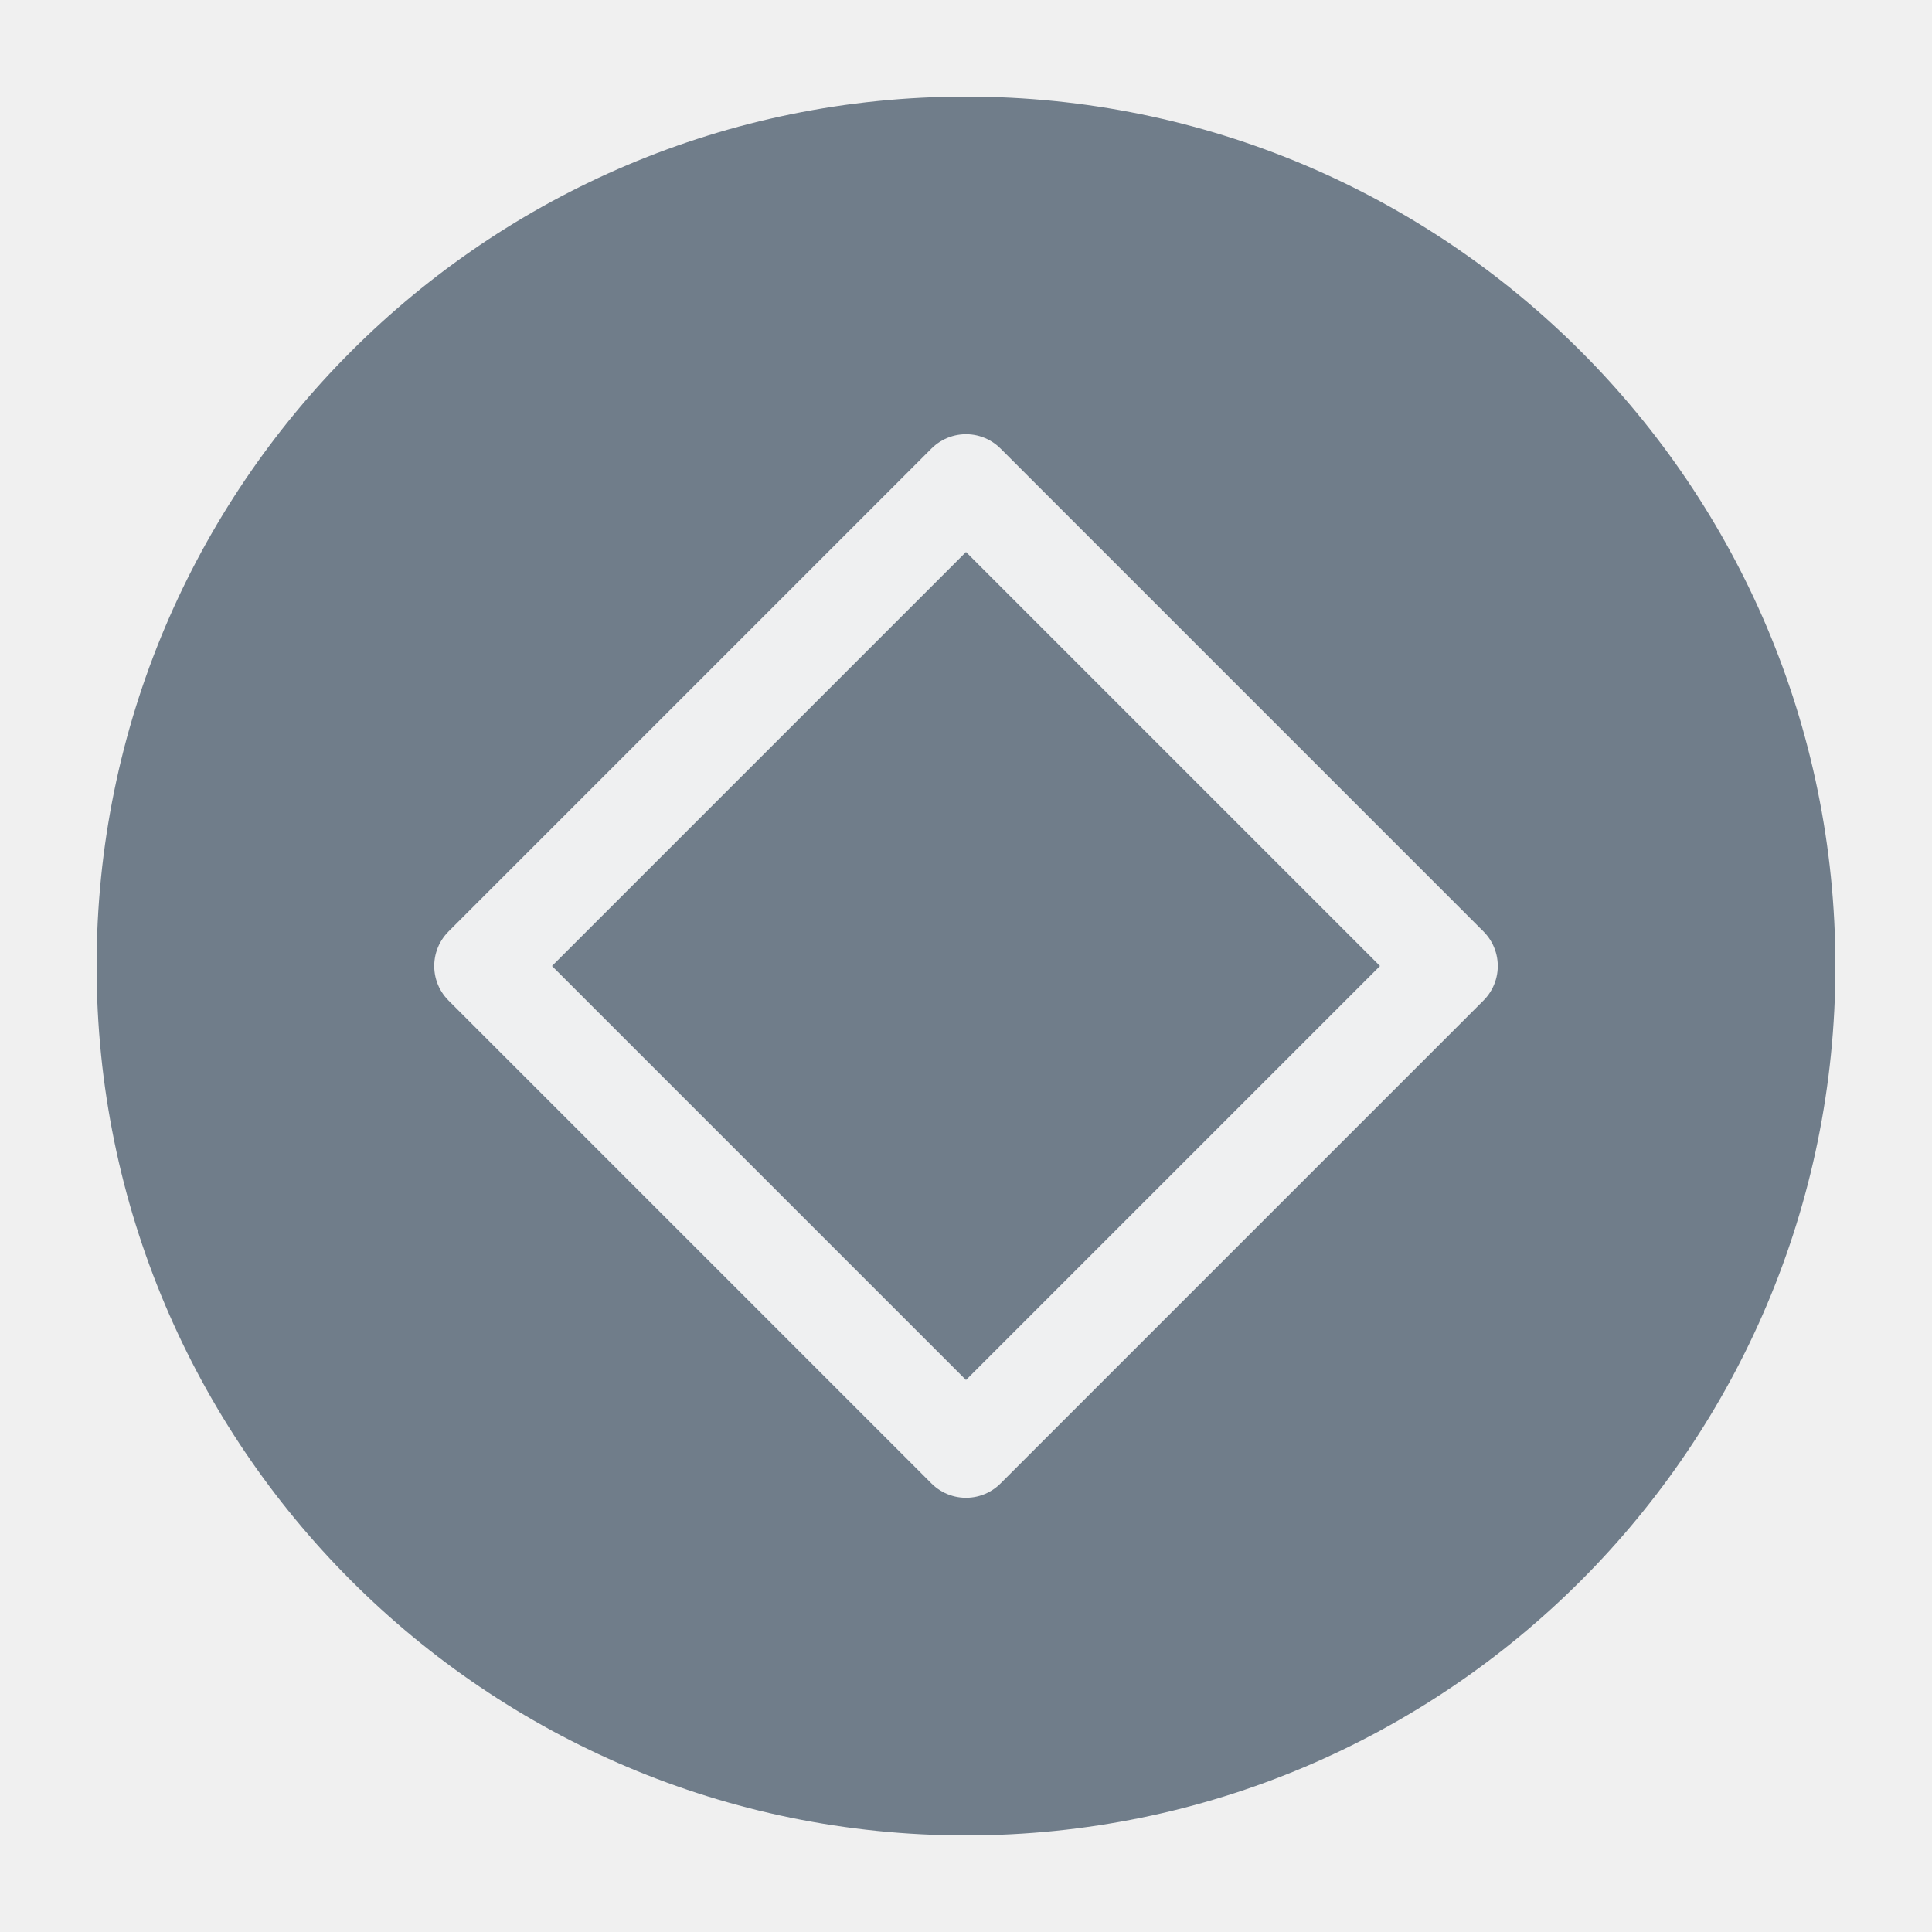
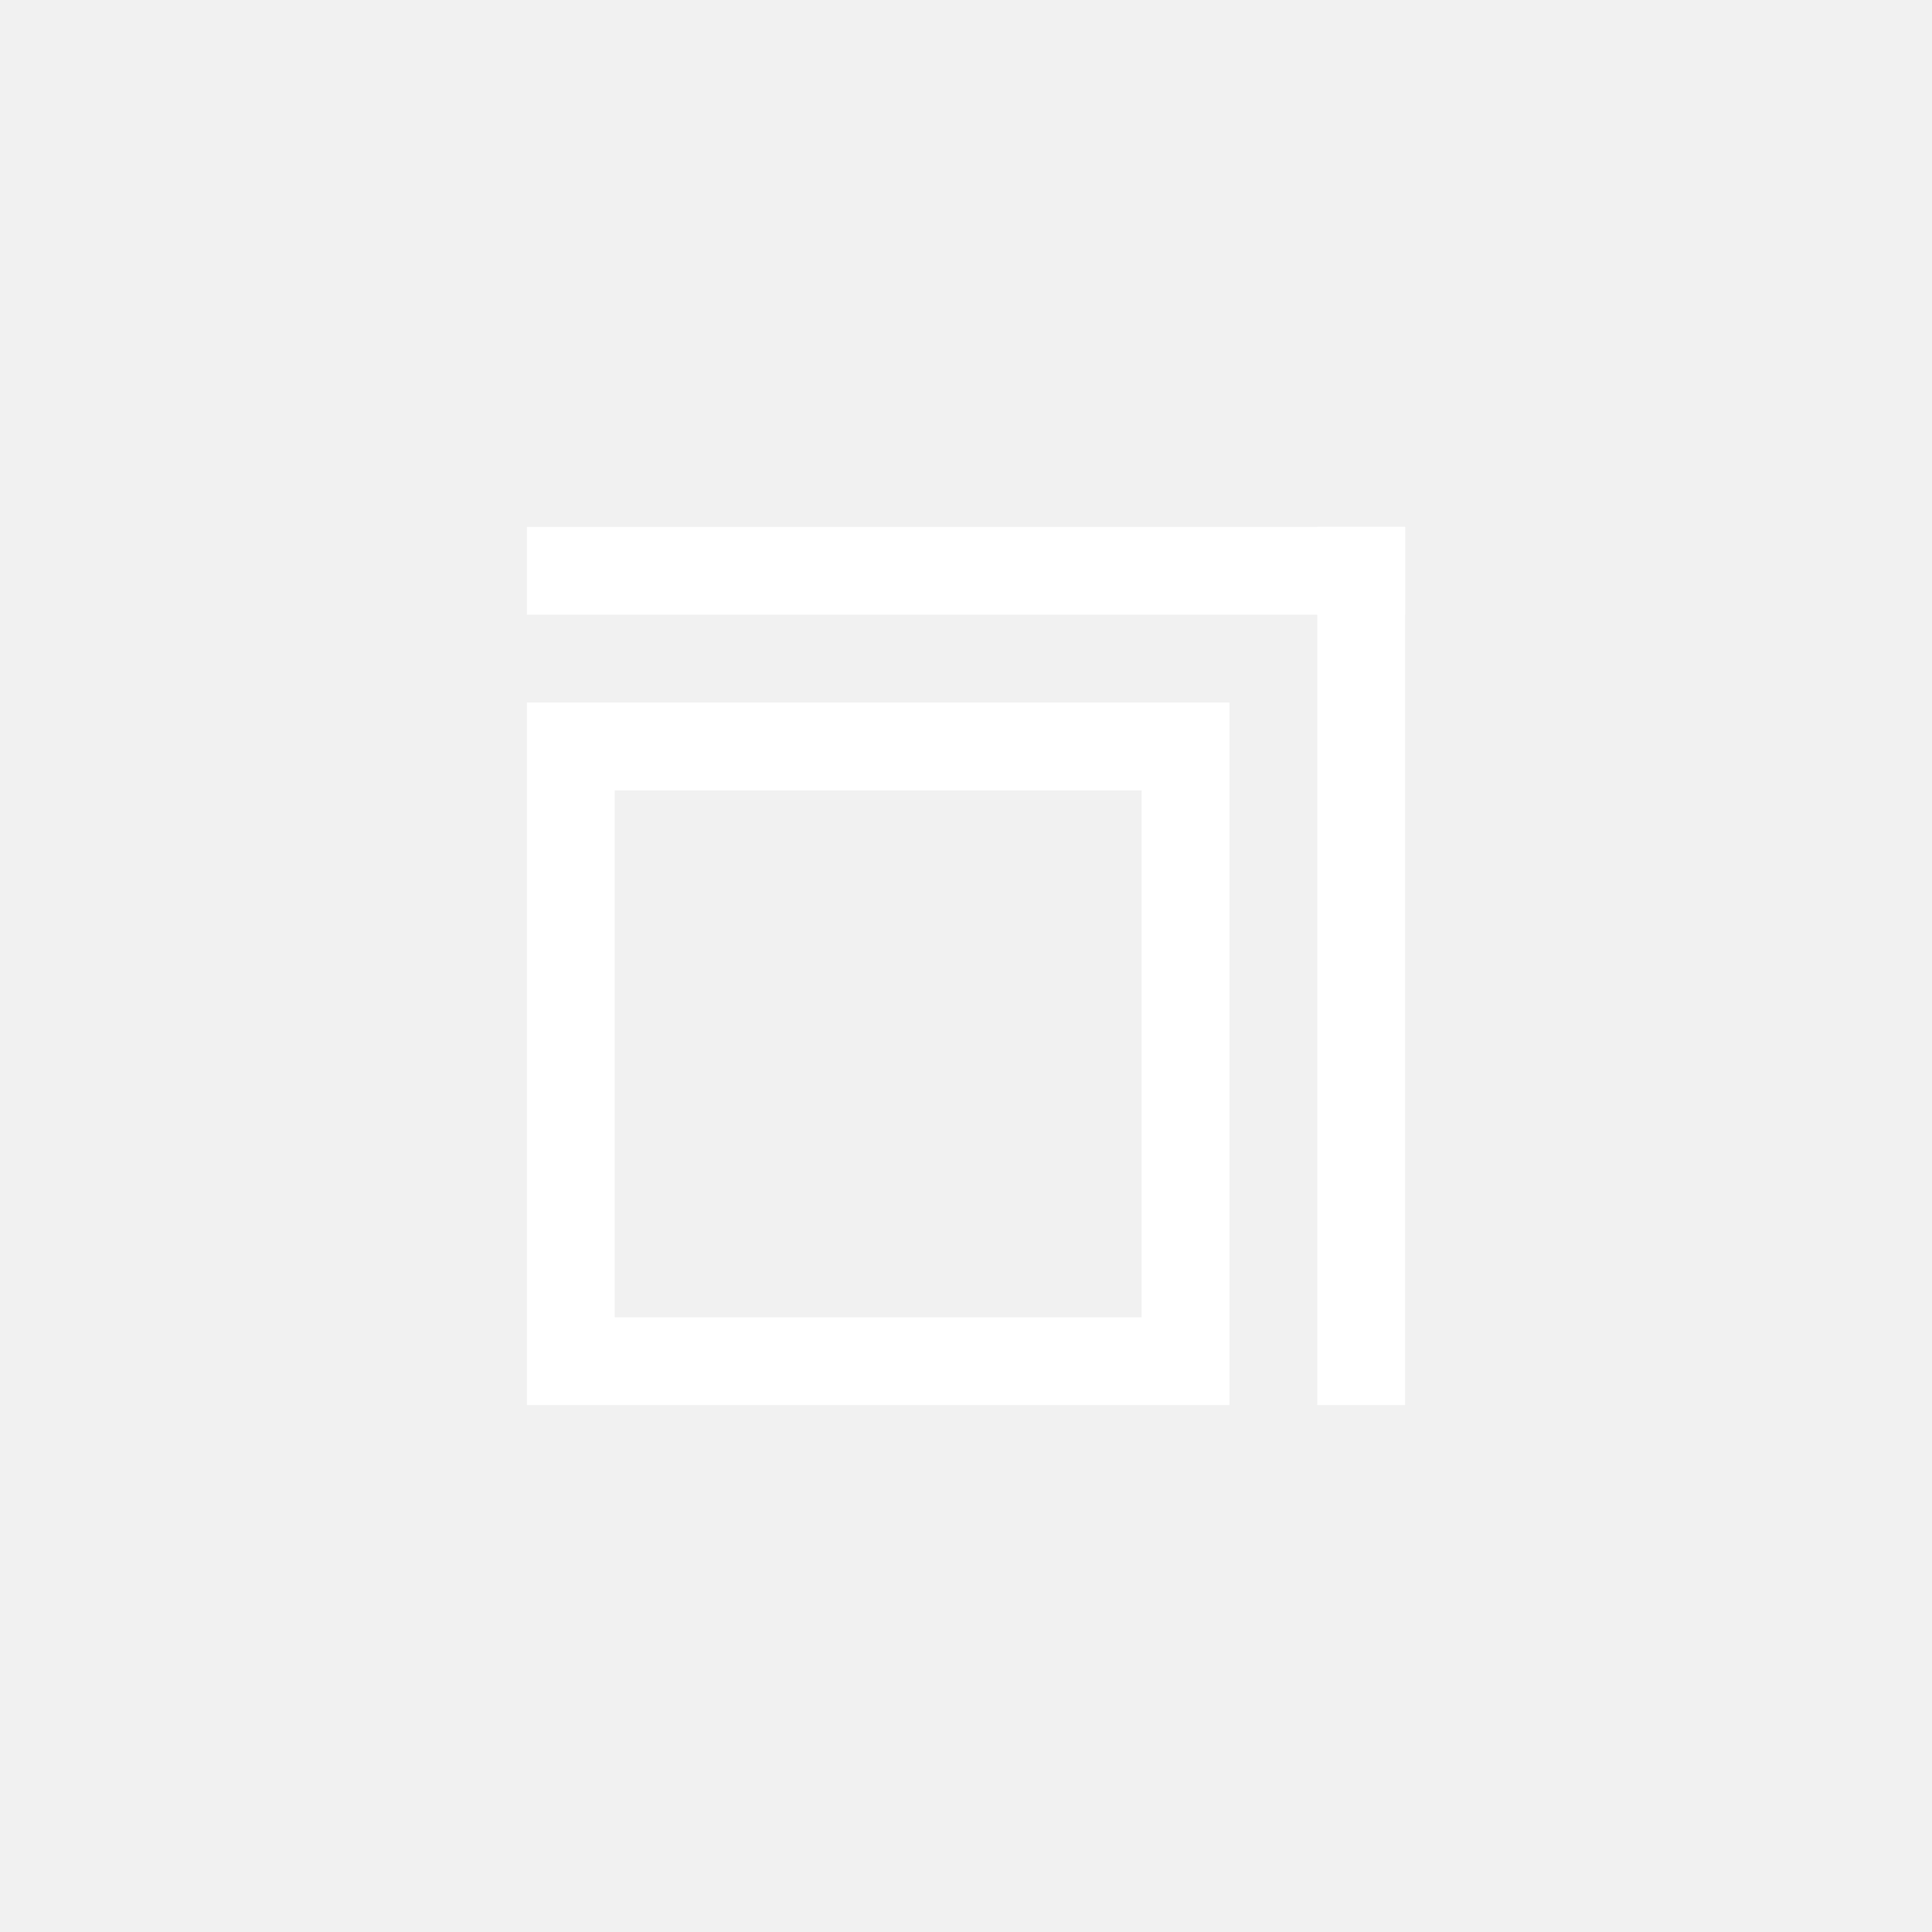
<svg xmlns="http://www.w3.org/2000/svg" viewBox="0 0 50 50" version="1.2" baseProfile="tiny">
  <defs>
</defs>
  <g fill="none" stroke="black" stroke-width="1" fill-rule="evenodd" stroke-linecap="square" stroke-linejoin="bevel">
-     <g fill="#707d8a" fill-opacity="1" stroke="none" transform="matrix(2.5,0,0,2.5,2.5,2.5)" font-family="Noto Sans" font-size="10" font-weight="400" font-style="normal">
-       <circle cx="9" cy="9" r="9" />
+     <g fill="none" stroke="none" transform="matrix(2.27273,0,0,2.27273,52.2727,-68.1818)" font-family="Noto Sans" font-size="10" font-weight="400" font-style="normal">
+       <rect x="-23" y="30" width="22" height="22" />
    </g>
-     <g fill="none" stroke="#eff0f1" stroke-opacity="1" stroke-width="1.01" stroke-linecap="round" stroke-linejoin="round" transform="matrix(2.5,0,0,2.5,2.5,2.5)" font-family="Noto Sans" font-size="10" font-weight="400" font-style="normal">
-       <path vector-effect="none" fill-rule="evenodd" d="M4,9 L9,4 L14,9 L9,14 L4,9" />
+     <g fill="#ffffff" fill-opacity="1" stroke="none" transform="matrix(2.27273,0,0,2.27273,52.2727,-68.1818)" font-family="Noto Sans" font-size="10" font-weight="400" font-style="normal" opacity="0.1">
+       <rect x="-23" y="30" width="22" height="22" />
+     </g>
+     <g fill="#ffffff" fill-opacity="1" stroke="none" transform="matrix(2.27273,0,0,2.27273,52.2727,0)" font-family="Noto Sans" font-size="10" font-weight="400" font-style="normal">
+       <path vector-effect="none" fill-rule="nonzero" d="M-17,8 L-17,16 L-9,16 L-9,8 L-17,8 M-16,9 L-10,9 L-10,15 L-16,15 L-16,9" />
+     </g>
+     <g fill="#ffffff" fill-opacity="1" stroke="none" transform="matrix(2.27273,0,0,2.27273,52.2727,0)" font-family="Noto Sans" font-size="10" font-weight="400" font-style="normal">
+       <rect x="-17" y="6" width="10" height="1" />
+     </g>
+     <g fill="#ffffff" fill-opacity="1" stroke="none" transform="matrix(0,-2.27273,2.27273,0,52.2727,0)" font-family="Noto Sans" font-size="10" font-weight="400" font-style="normal">
+       <rect x="-16" y="-8" width="10" height="1" />
    </g>
    <g fill="none" stroke="#000000" stroke-opacity="1" stroke-width="1" stroke-linecap="square" stroke-linejoin="bevel" transform="matrix(1,0,0,1,0,0)" font-family="Noto Sans" font-size="10" font-weight="400" font-style="normal">
</g>
  </g>
</svg>
